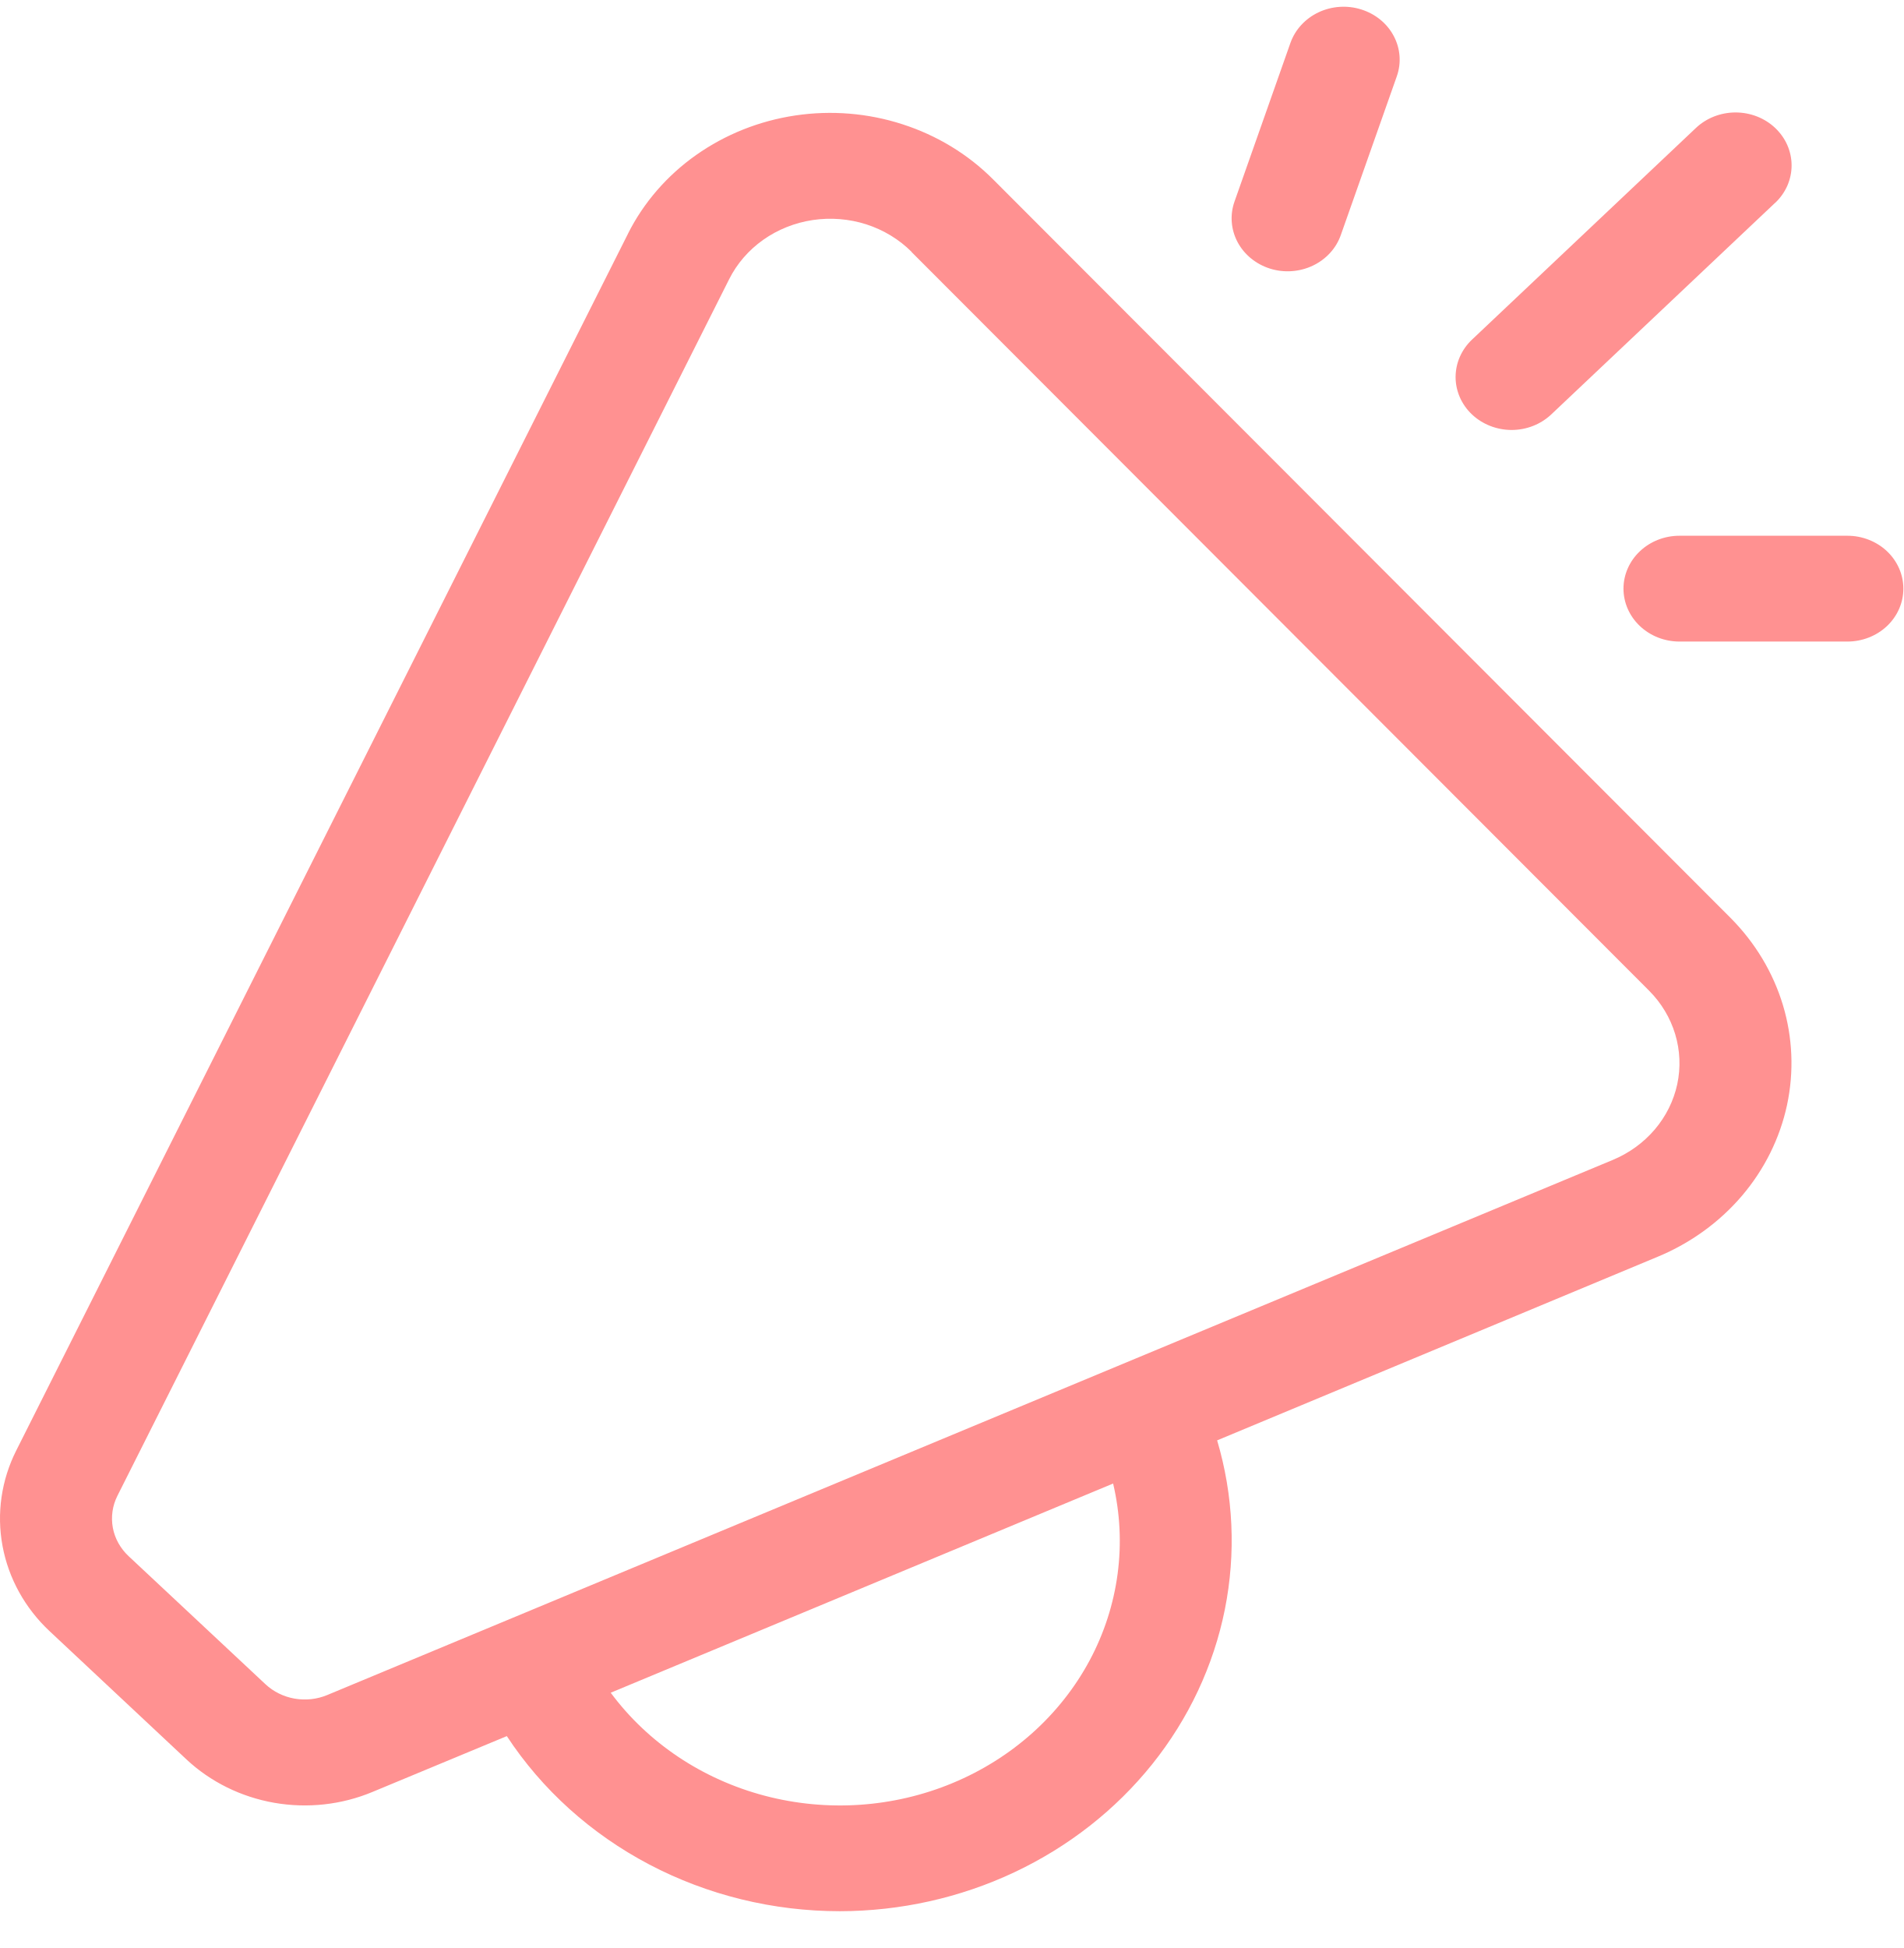
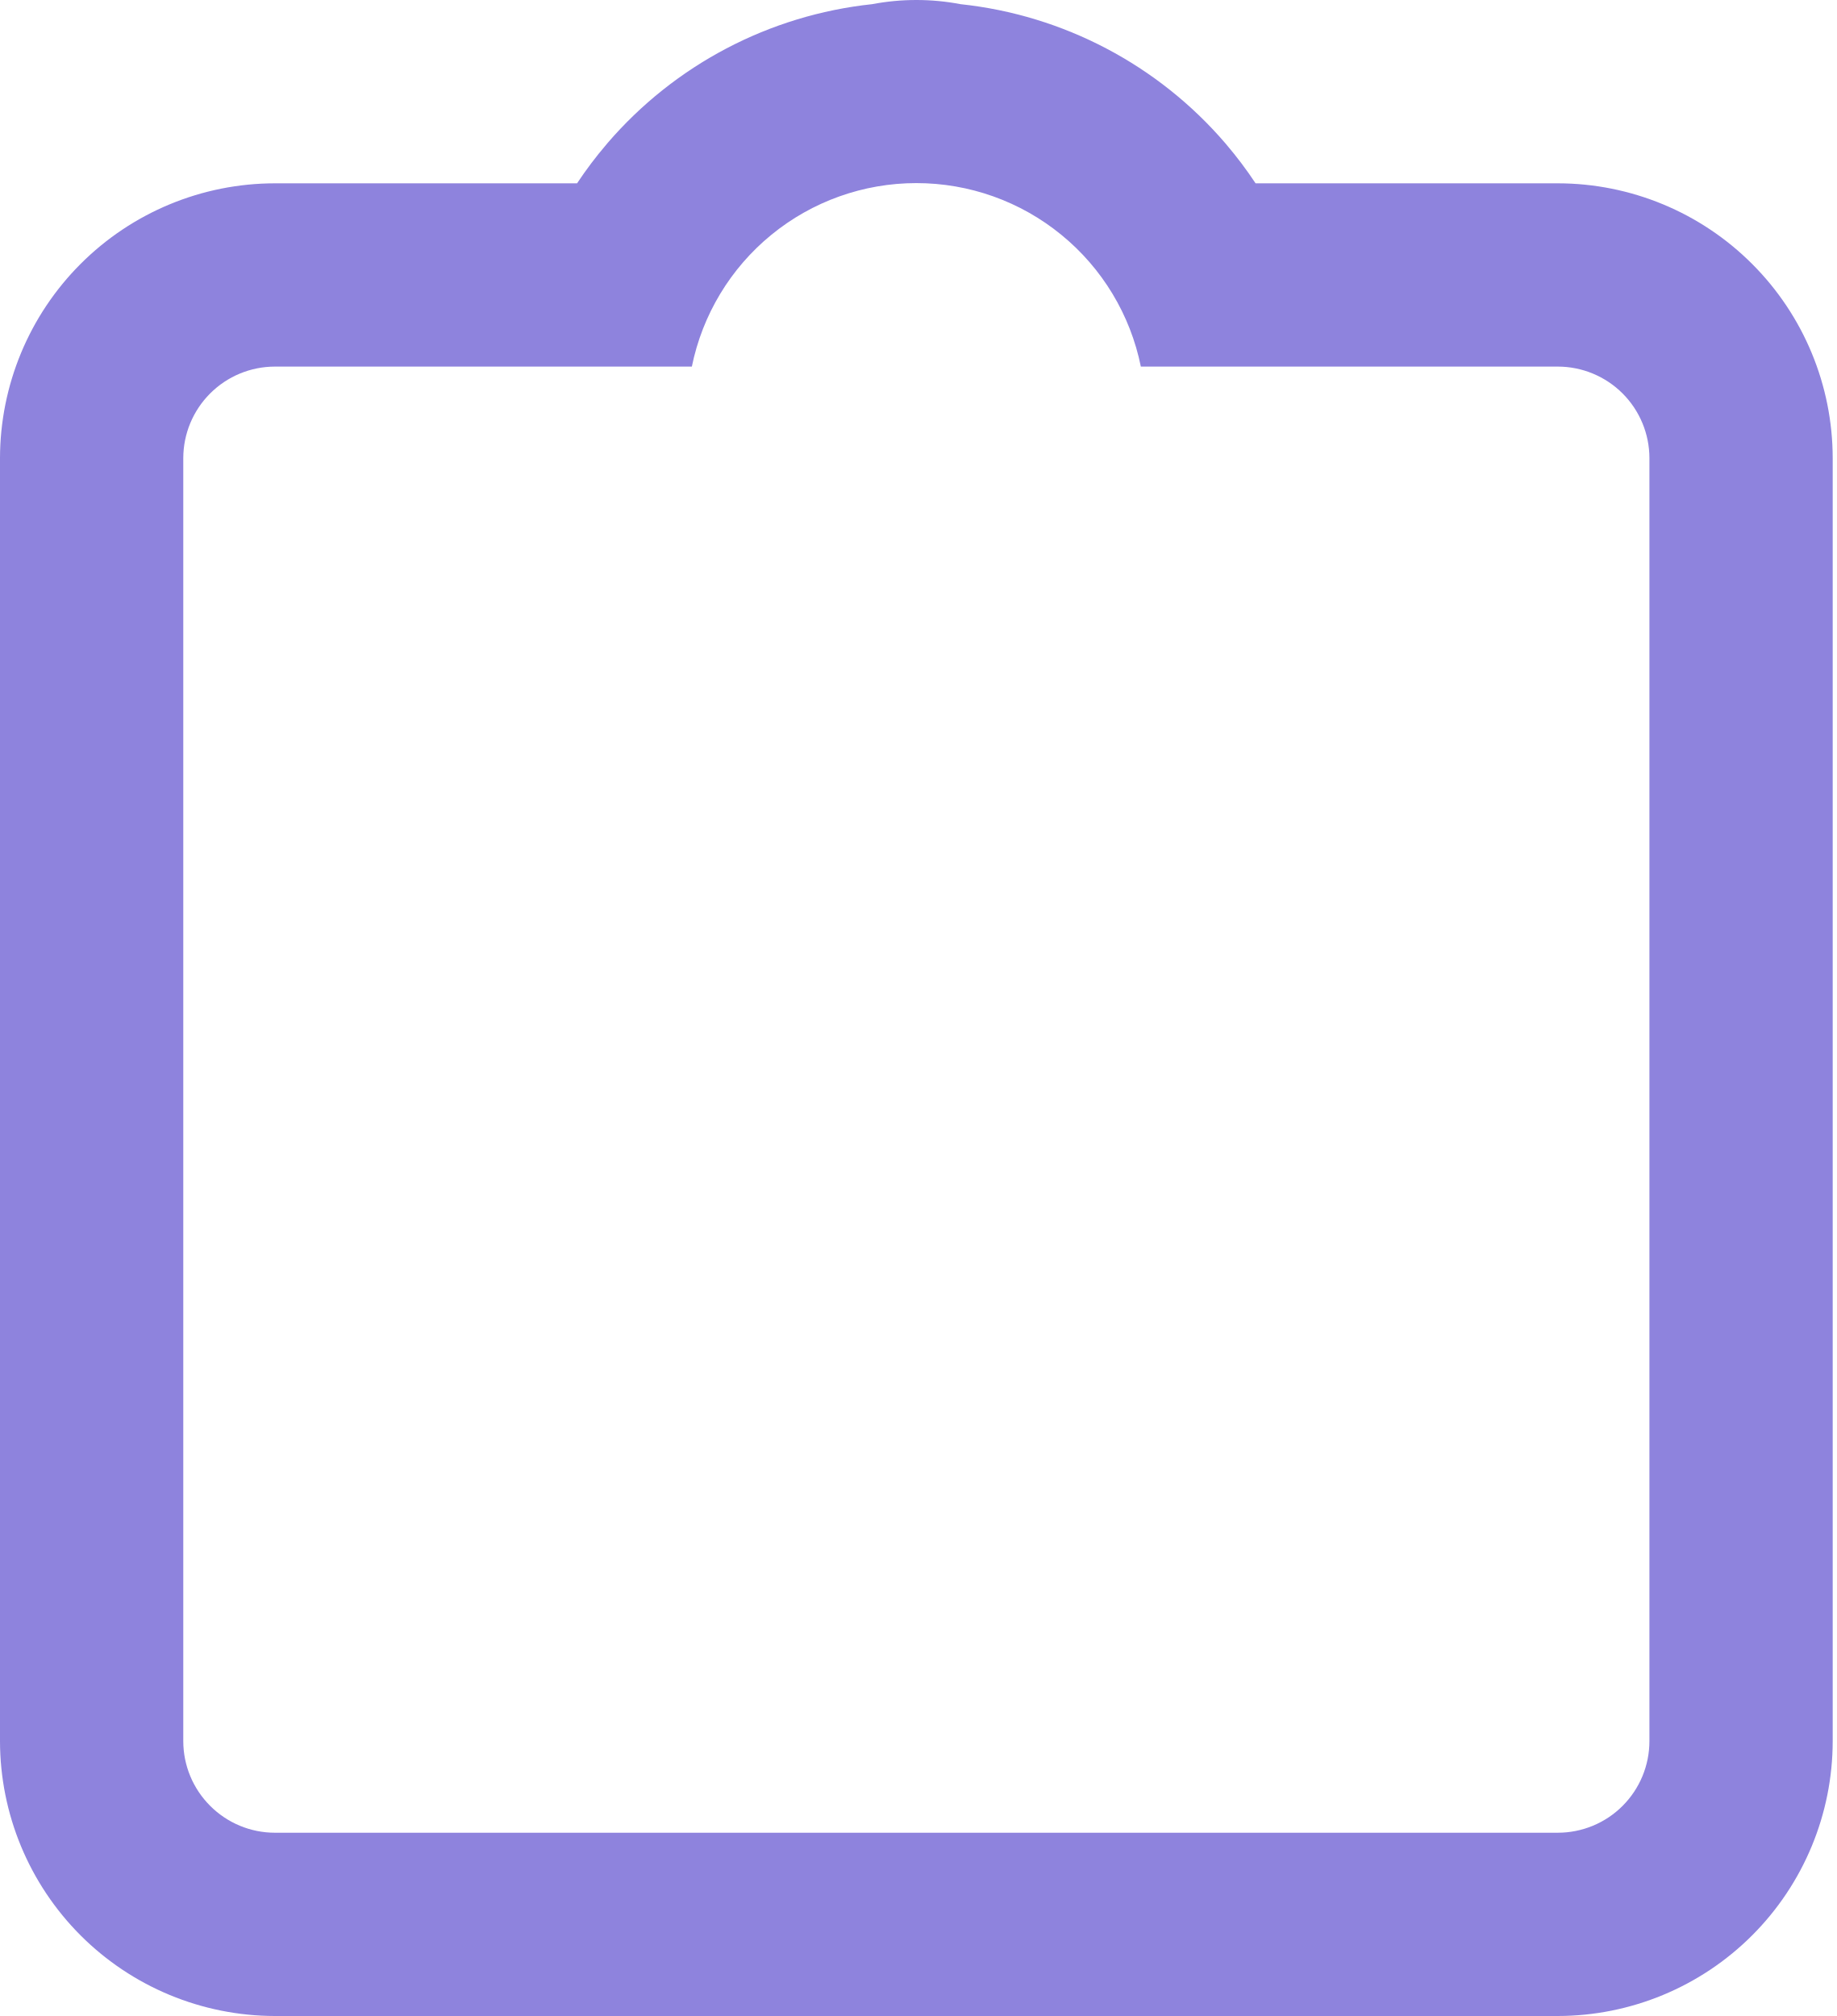
- <svg xmlns="http://www.w3.org/2000/svg" width="43" height="44" viewBox="0 0 43 44" fill="none">
-   <path d="M30.754 0.214C31.073 0.314 31.336 0.529 31.486 0.812C31.637 1.095 31.662 1.423 31.556 1.724L30.291 5.309C30.186 5.61 29.957 5.859 29.657 6.001C29.357 6.143 29.009 6.167 28.691 6.067C28.372 5.966 28.109 5.751 27.958 5.467C27.808 5.183 27.783 4.855 27.889 4.554L29.153 0.969C29.206 0.82 29.289 0.682 29.398 0.564C29.507 0.445 29.64 0.348 29.788 0.278C29.937 0.208 30.099 0.166 30.265 0.155C30.43 0.144 30.597 0.164 30.754 0.214V0.214ZM40.104 4.582C40.222 4.471 40.315 4.339 40.379 4.194C40.442 4.049 40.475 3.894 40.475 3.736C40.475 3.579 40.442 3.424 40.379 3.279C40.315 3.133 40.222 3.002 40.104 2.89C39.987 2.779 39.847 2.691 39.694 2.631C39.54 2.571 39.375 2.54 39.209 2.54C39.043 2.54 38.878 2.571 38.724 2.631C38.571 2.691 38.431 2.779 38.314 2.89L33.256 7.67C33.138 7.781 33.045 7.913 32.981 8.058C32.917 8.203 32.885 8.358 32.884 8.515C32.884 8.832 33.017 9.137 33.254 9.361C33.491 9.585 33.813 9.711 34.149 9.712C34.484 9.712 34.806 9.586 35.044 9.362L40.102 4.582H40.104ZM14.187 5.278C14.54 4.576 15.068 3.966 15.727 3.501C16.386 3.036 17.155 2.729 17.967 2.608C18.78 2.487 19.611 2.555 20.389 2.807C21.168 3.058 21.869 3.484 22.434 4.05L39.093 20.73C39.648 21.287 40.055 21.962 40.278 22.698C40.5 23.433 40.532 24.209 40.372 24.959C40.211 25.709 39.862 26.412 39.355 27.008C38.847 27.604 38.195 28.077 37.454 28.385L27.497 32.534C27.866 33.778 27.925 35.086 27.671 36.355C27.416 37.624 26.854 38.82 26.029 39.85C25.203 40.88 24.137 41.715 22.913 42.291C21.689 42.867 20.341 43.167 18.974 43.169C17.467 43.169 15.985 42.806 14.668 42.114C13.352 41.422 12.244 40.424 11.45 39.214L8.415 40.475C7.718 40.766 6.944 40.851 6.195 40.72C5.446 40.589 4.756 40.248 4.214 39.742L1.124 36.847C0.565 36.325 0.192 35.65 0.057 34.918C-0.079 34.186 0.03 33.432 0.368 32.761L14.187 5.28V5.278ZM13.797 38.234C14.636 39.366 15.865 40.188 17.274 40.56C18.683 40.932 20.186 40.831 21.524 40.273C22.863 39.716 23.956 38.737 24.617 37.504C25.277 36.27 25.465 34.858 25.147 33.509L13.797 38.234V38.234ZM20.595 5.689C20.313 5.407 19.962 5.194 19.573 5.068C19.183 4.943 18.768 4.91 18.362 4.97C17.956 5.031 17.572 5.184 17.242 5.417C16.913 5.65 16.649 5.955 16.473 6.306L2.651 33.789C2.54 34.012 2.504 34.263 2.549 34.507C2.594 34.75 2.719 34.974 2.904 35.148L5.995 38.04C6.175 38.209 6.405 38.323 6.654 38.367C6.904 38.41 7.161 38.383 7.393 38.286L36.432 26.201C36.803 26.047 37.129 25.811 37.383 25.513C37.637 25.215 37.811 24.864 37.892 24.489C37.972 24.114 37.956 23.726 37.845 23.358C37.734 22.991 37.532 22.653 37.254 22.375L20.595 5.694V5.689ZM37.942 12.101C37.606 12.101 37.285 12.227 37.048 12.451C36.811 12.675 36.677 12.979 36.677 13.296C36.677 13.613 36.811 13.917 37.048 14.141C37.285 14.365 37.606 14.491 37.942 14.491H41.736C42.071 14.491 42.392 14.365 42.63 14.141C42.867 13.917 43 13.613 43 13.296C43 12.979 42.867 12.675 42.63 12.451C42.392 12.227 42.071 12.101 41.736 12.101H37.942Z" fill="#FF9191" />
+ <svg xmlns="http://www.w3.org/2000/svg" width="41" height="45" viewBox="0 0 41 45" fill="none">
+   <path d="M34.772 4.092H28.026C27.825 3.789 27.607 3.499 27.372 3.223L27.351 3.198C25.848 1.448 23.734 0.337 21.44 0.093C20.789 -0.031 20.12 -0.031 19.468 0.093C17.174 0.337 15.06 1.448 13.557 3.198L13.537 3.223C13.301 3.498 13.083 3.788 12.882 4.09V4.092H6.136C4.509 4.093 2.949 4.74 1.799 5.891C0.649 7.041 0.002 8.601 0 10.228V38.864C0.002 40.491 0.649 42.05 1.799 43.201C2.949 44.351 4.509 44.998 6.136 45H34.772C36.399 44.998 37.959 44.351 39.109 43.201C40.26 42.05 40.907 40.491 40.908 38.864V10.228C40.907 8.601 40.26 7.041 39.109 5.891C37.959 4.74 36.399 4.093 34.772 4.092ZM36.817 38.864C36.817 39.406 36.602 39.926 36.218 40.31C35.835 40.694 35.314 40.909 34.772 40.909H6.136C5.594 40.909 5.074 40.693 4.691 40.309C4.307 39.926 4.091 39.406 4.091 38.864V10.228C4.091 9.686 4.307 9.166 4.691 8.782C5.074 8.399 5.594 8.183 6.136 8.183H15.443C15.678 7.027 16.305 5.987 17.218 5.241C18.131 4.494 19.275 4.087 20.454 4.087C21.634 4.087 22.777 4.494 23.69 5.241C24.604 5.987 25.231 7.027 25.465 8.183H34.772C35.314 8.183 35.834 8.399 36.218 8.782C36.601 9.166 36.817 9.686 36.817 10.228V38.864Z" fill="#8E83DD" />
</svg>
